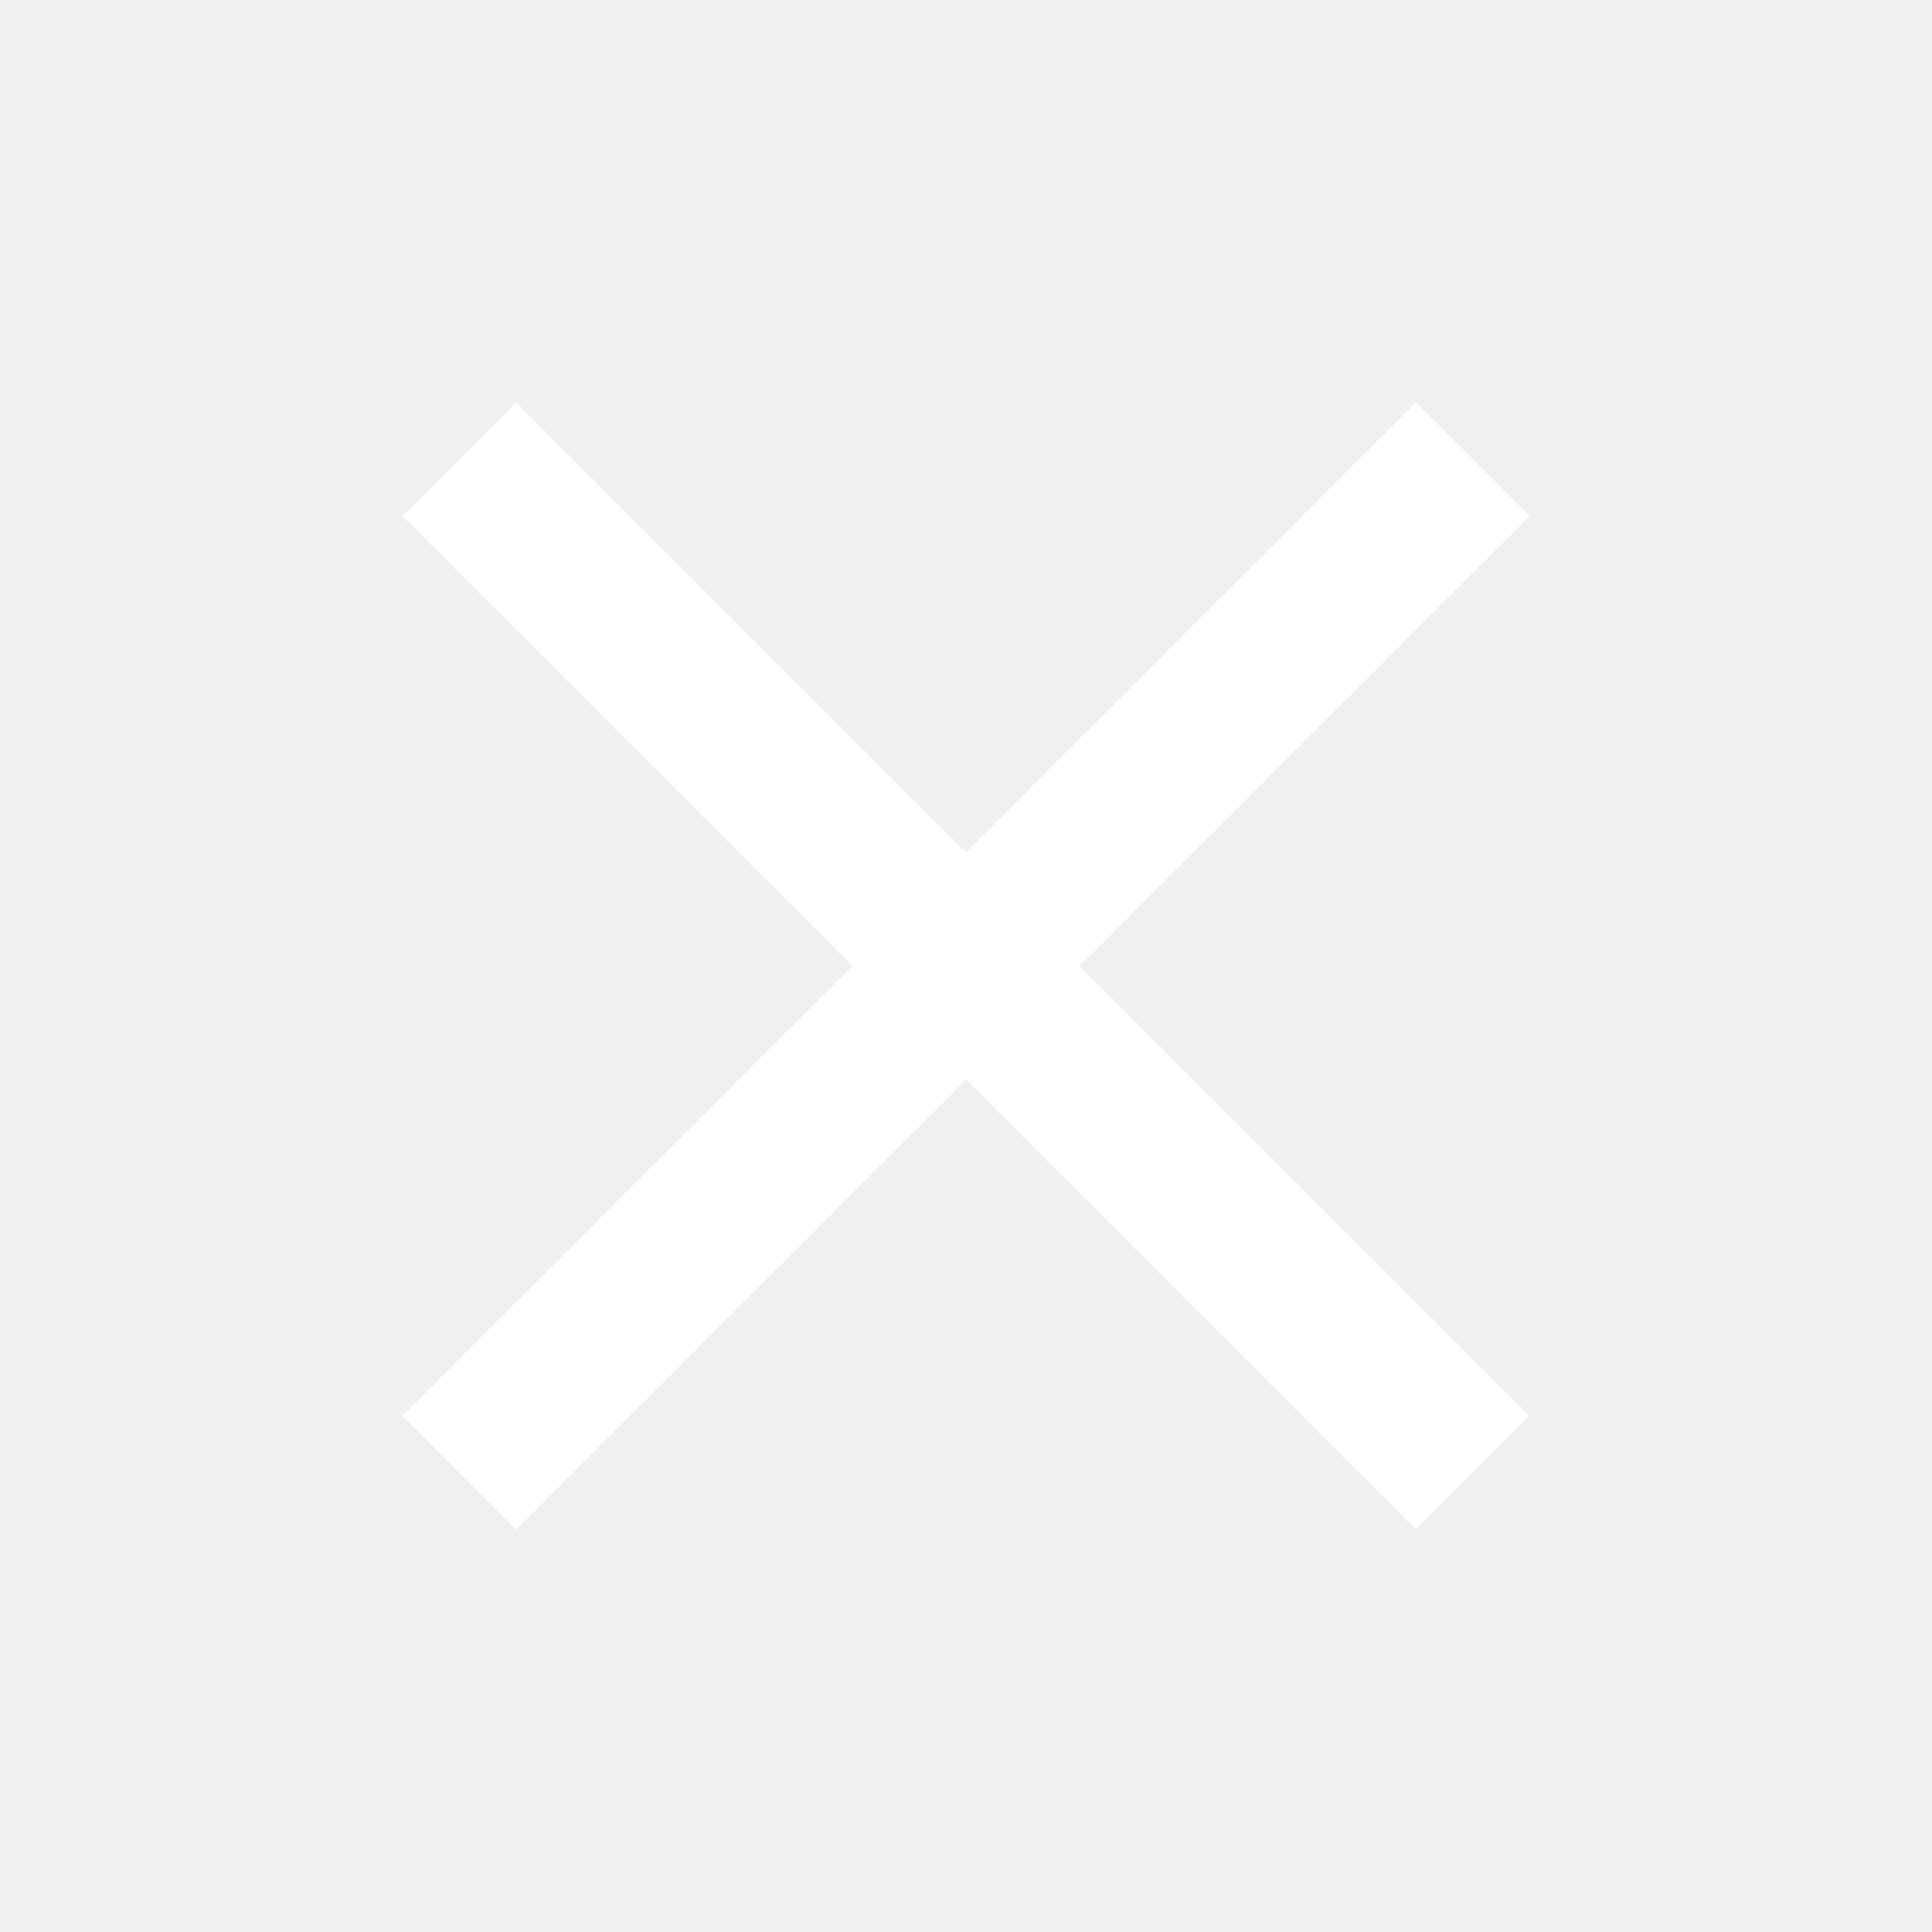
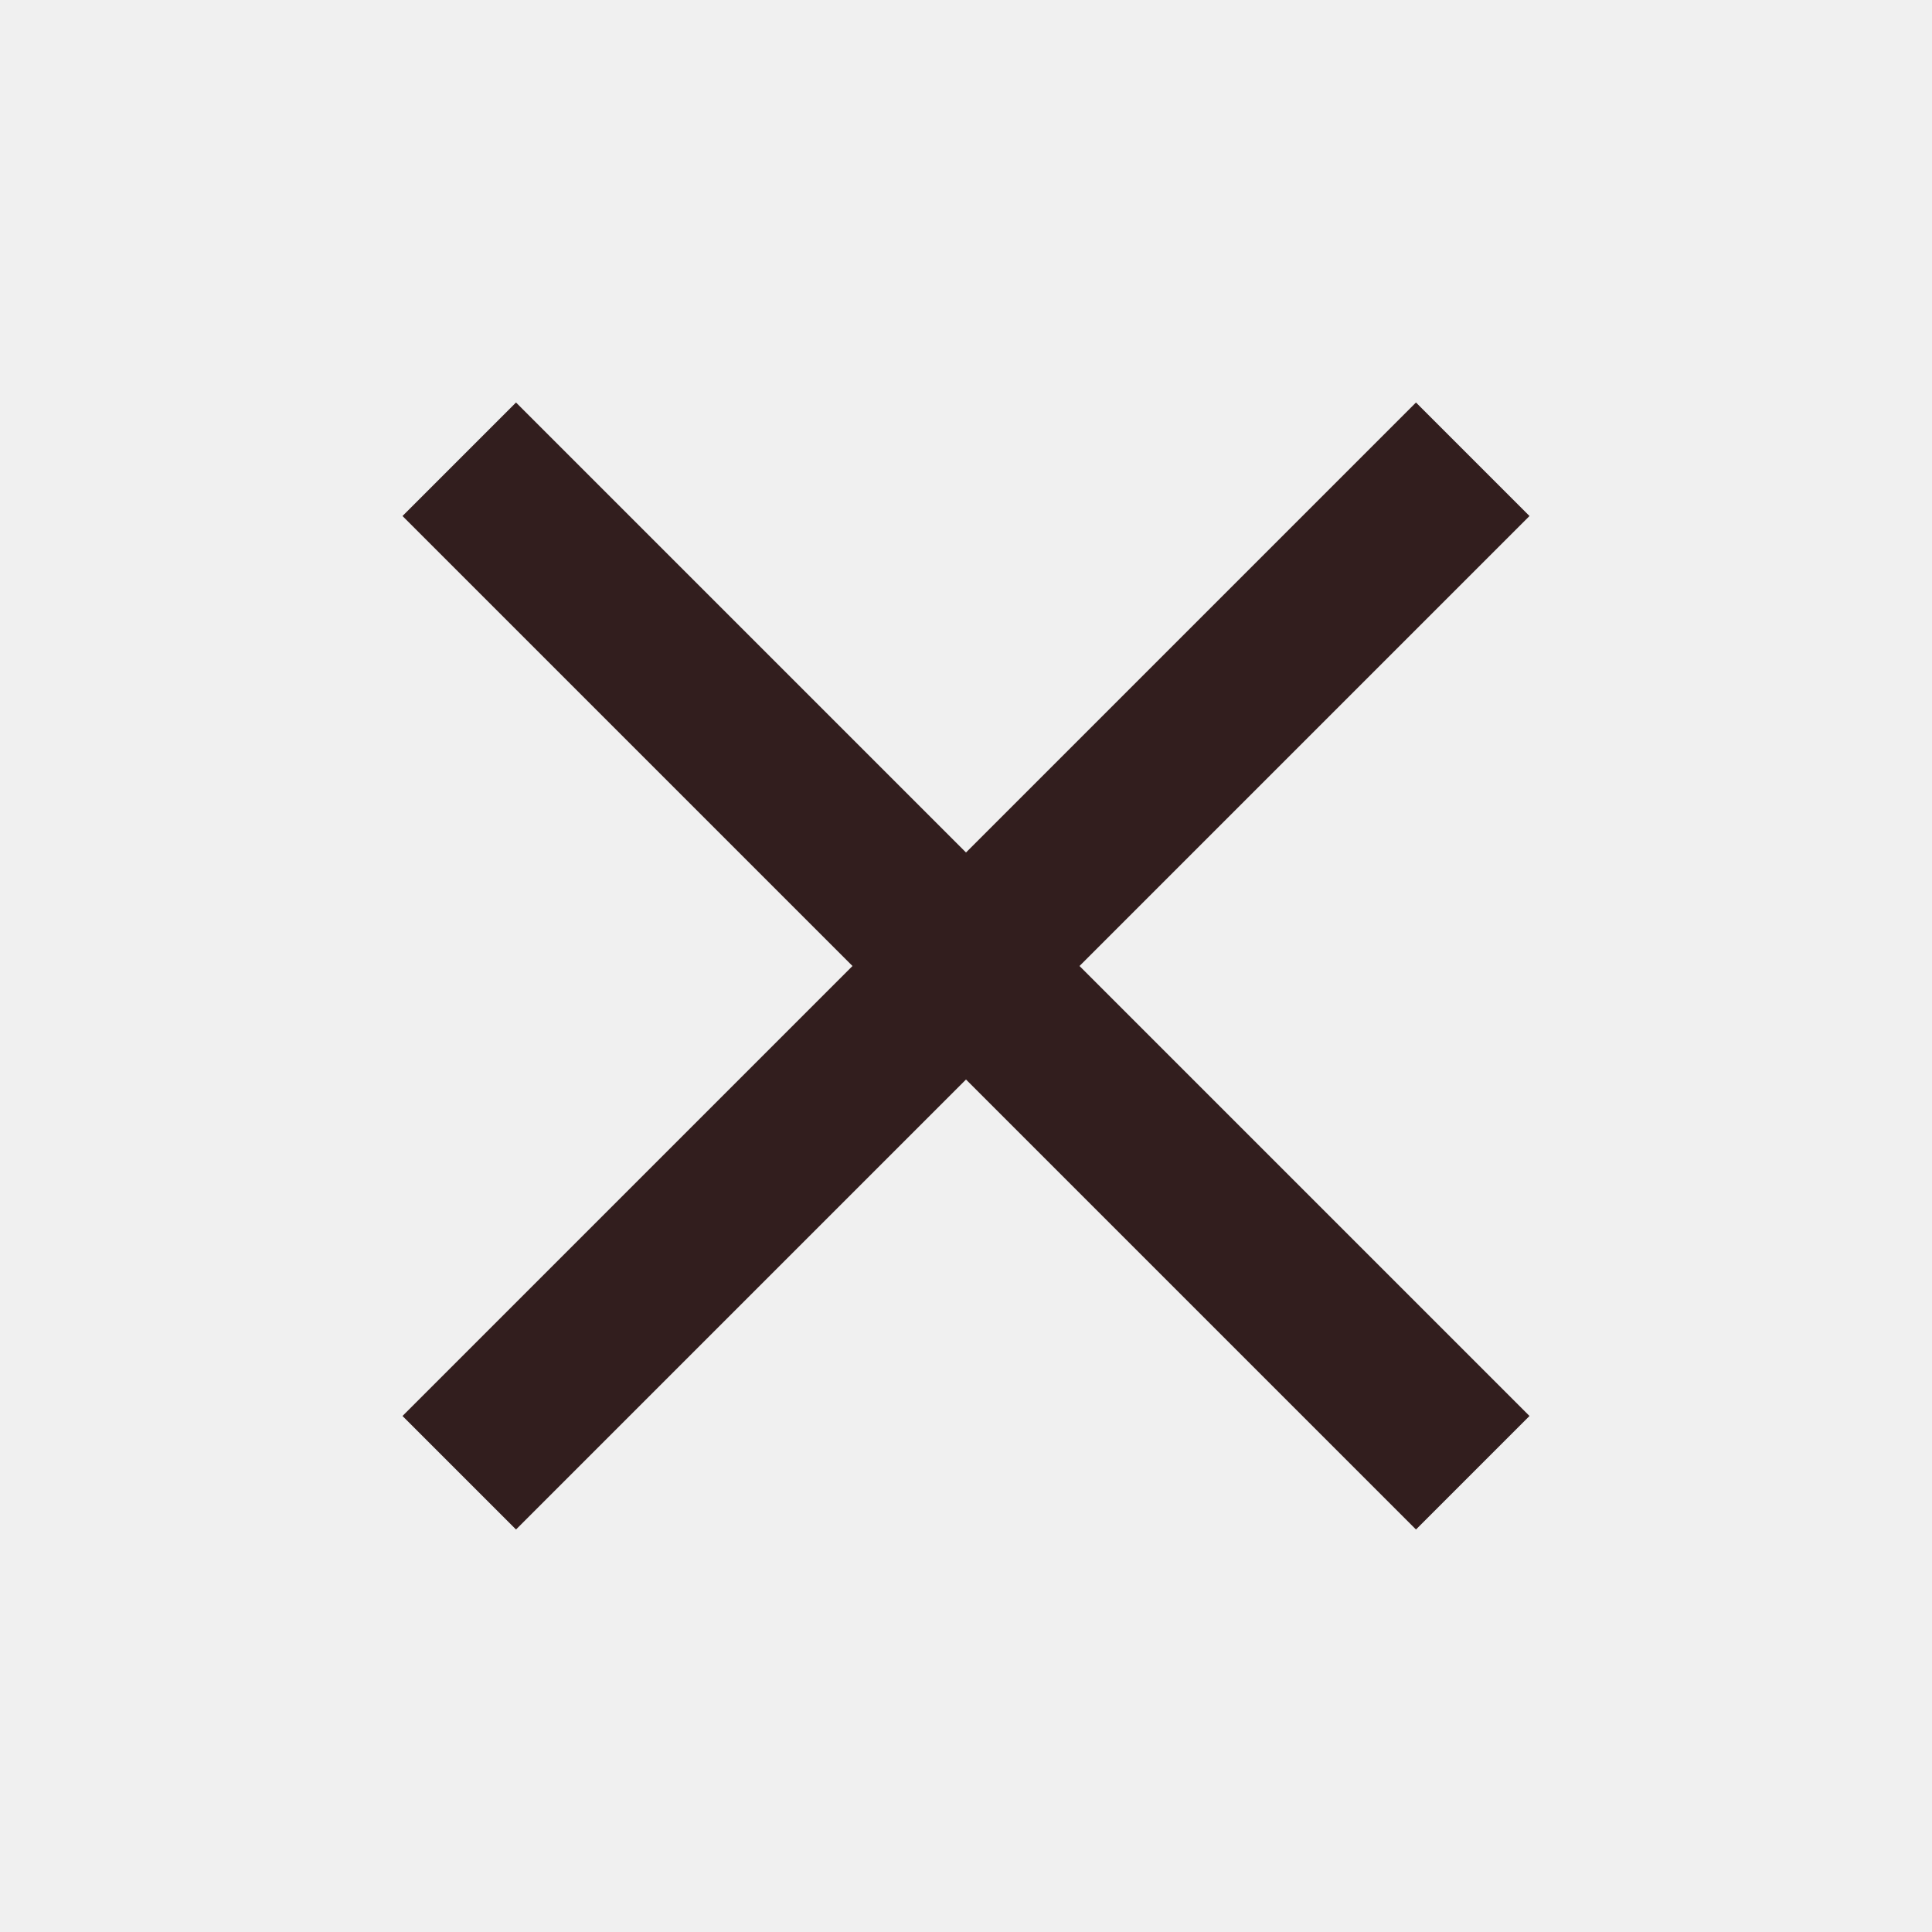
<svg xmlns="http://www.w3.org/2000/svg" width="34" height="34" viewBox="0 0 24 24" fill="none">
-   <path d="M19 6.41L17.59 5L12 10.59L6.41 5L5 6.41L10.59 12L5 17.59L6.41 19L12 13.41L17.59 19L19 17.59L13.41 12L19 6.41Z" fill="white" />
+   <path d="M19 6.41L17.59 5L12 10.59L6.41 5L5 6.41L10.59 12L5 17.59L6.41 19L12 13.41L17.59 19L19 17.59L13.41 12L19 6.41Z" fill="#321E1E" />
</svg>
